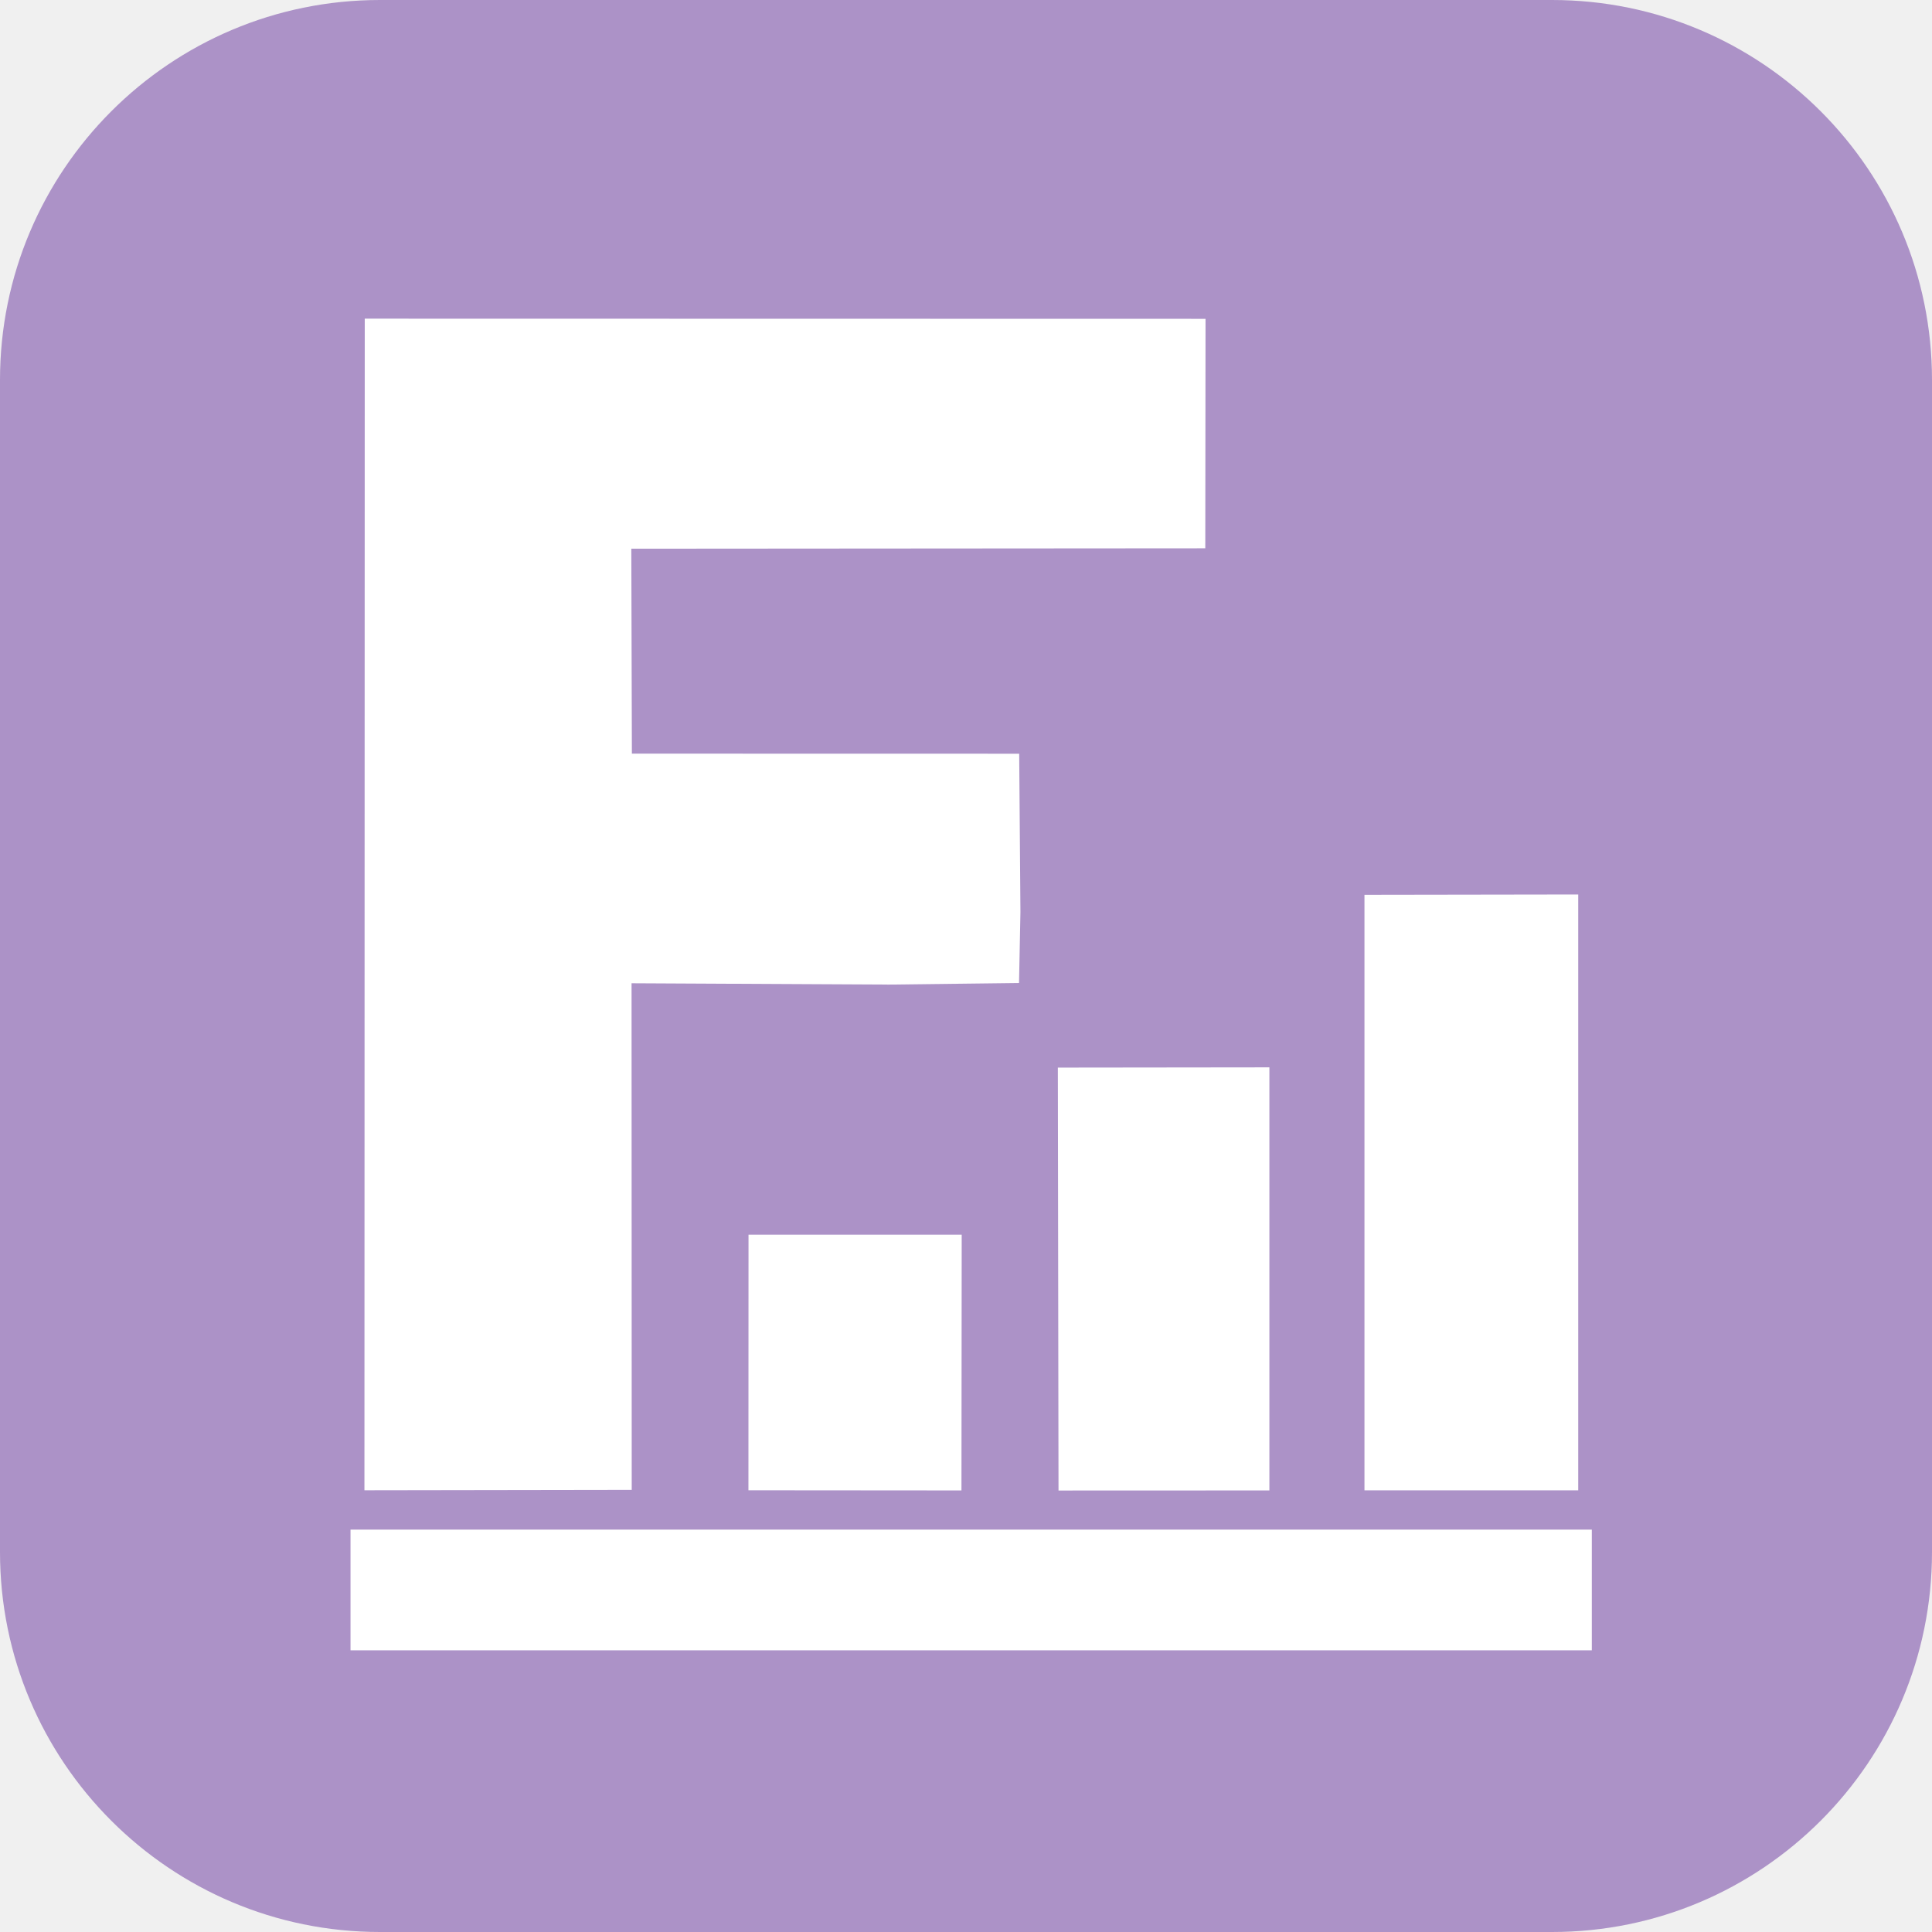
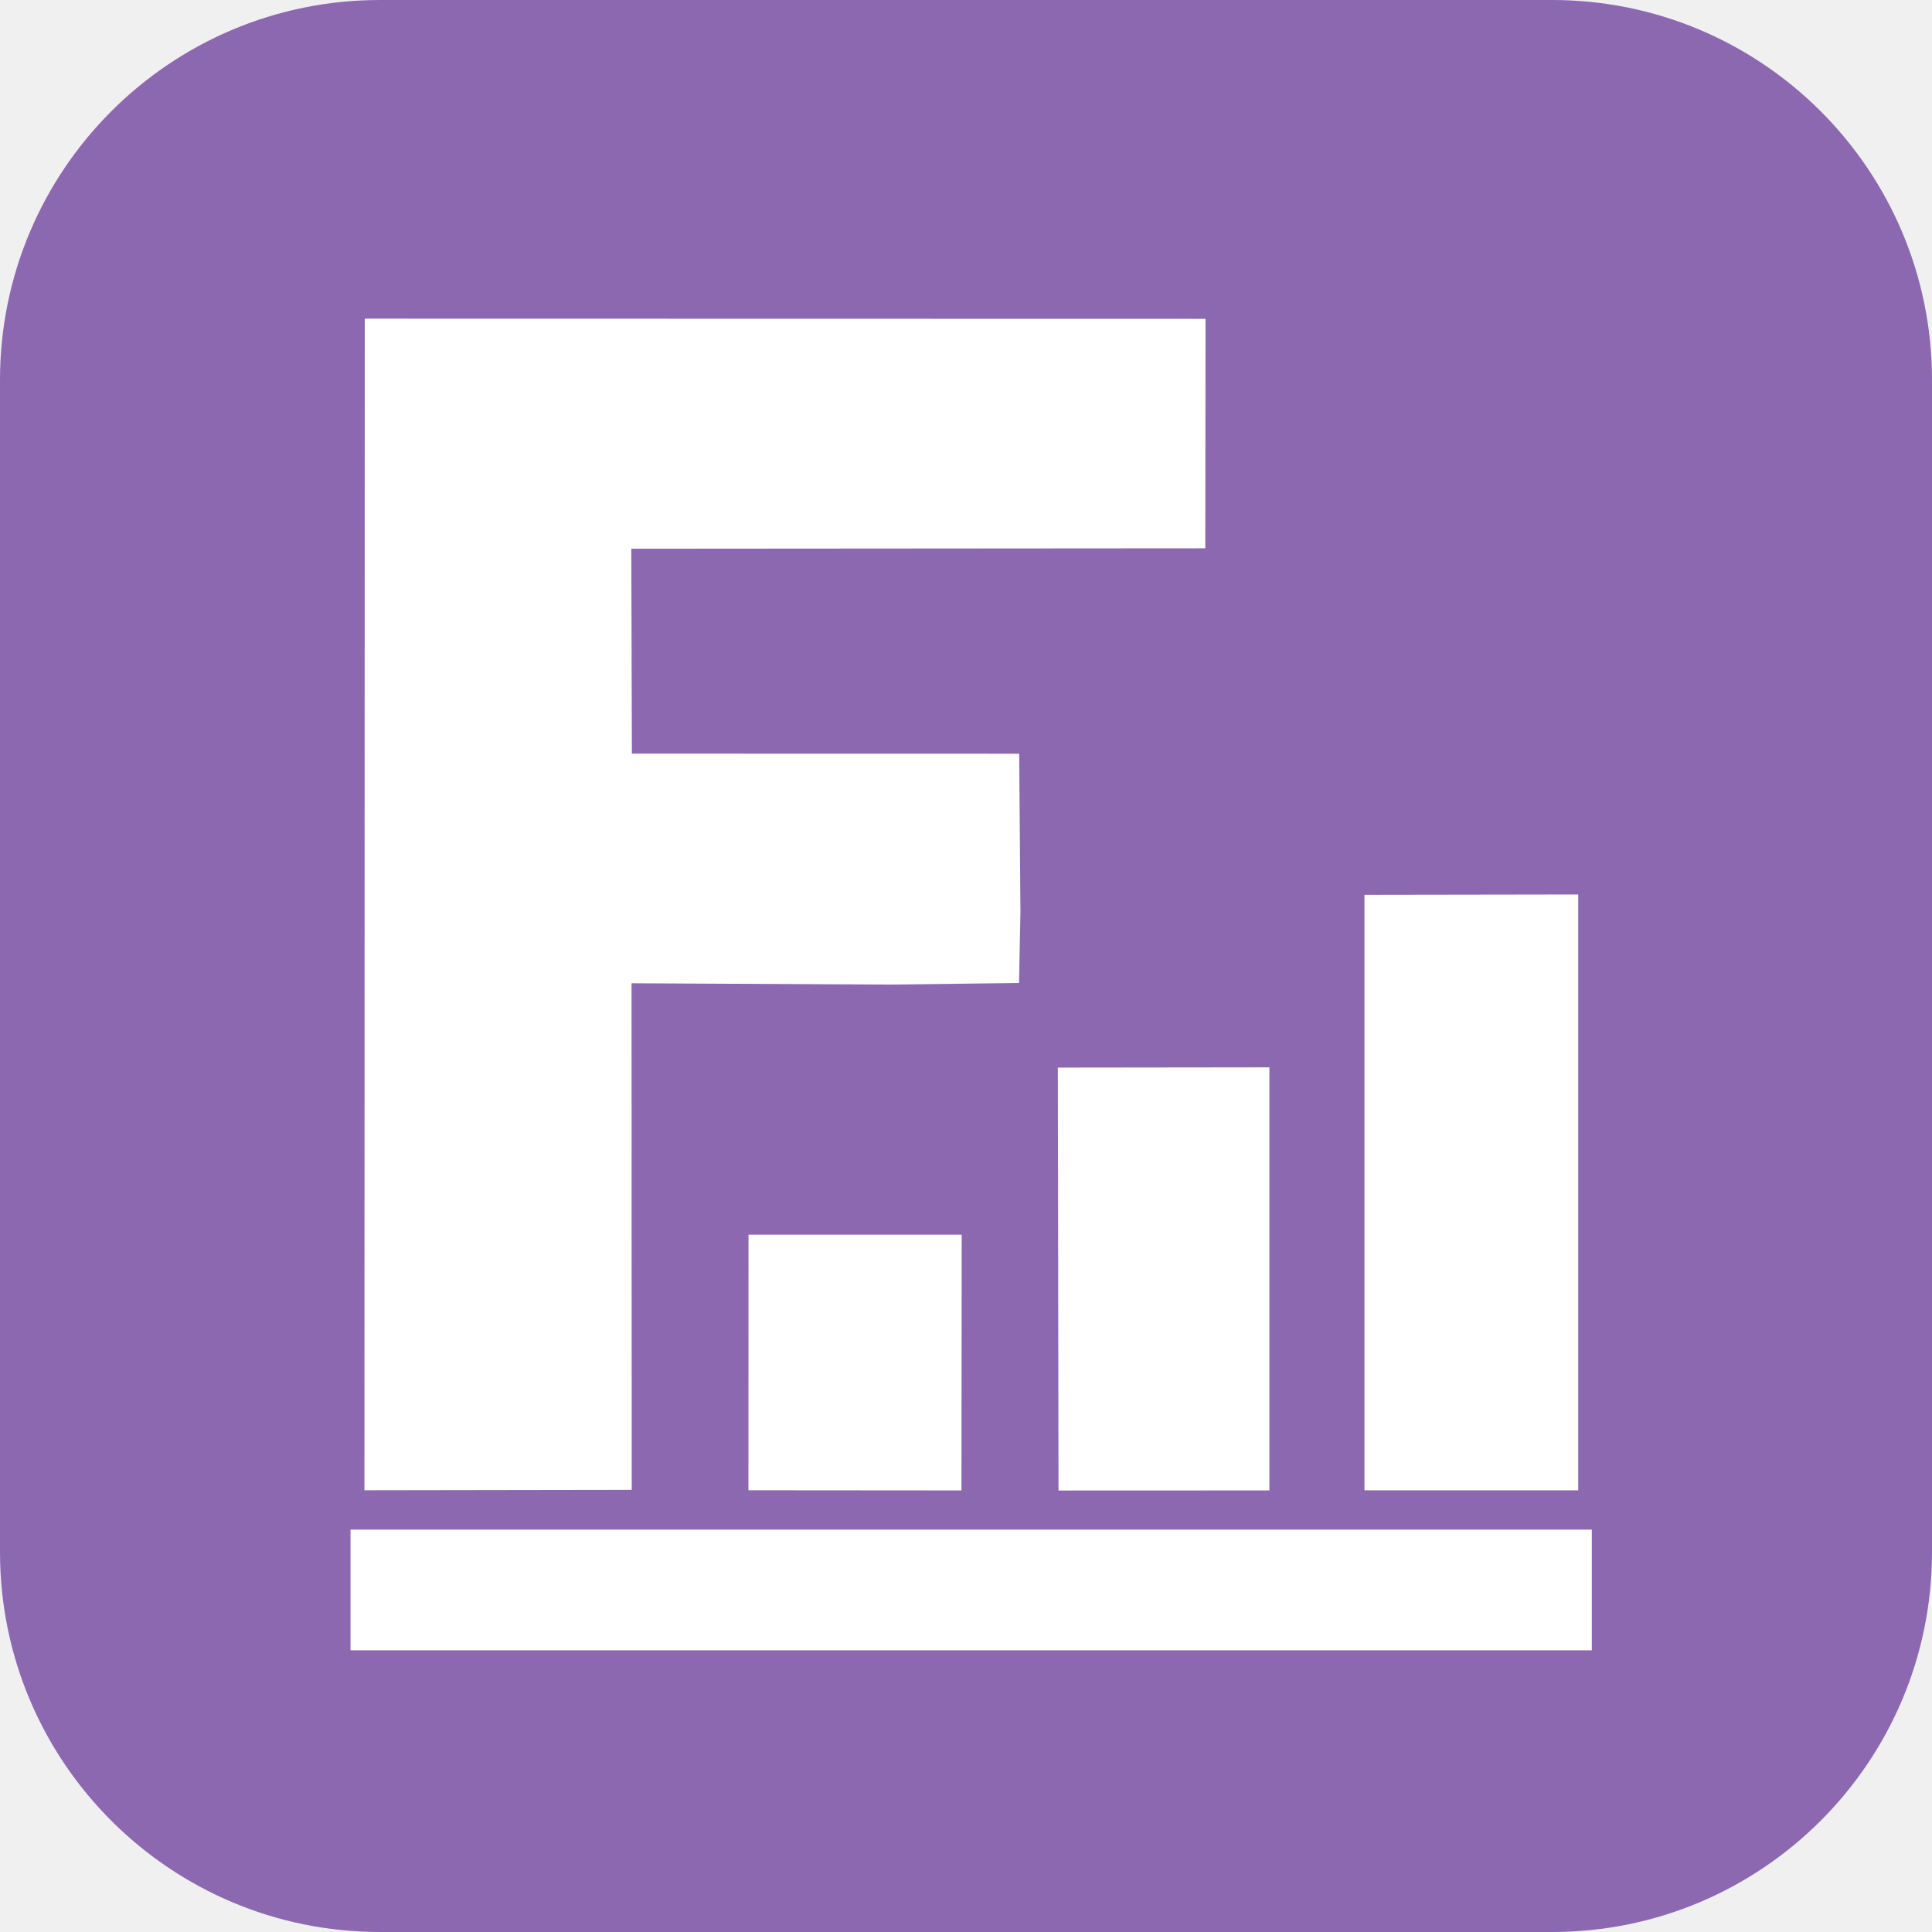
<svg xmlns="http://www.w3.org/2000/svg" viewBox="163.43 397.04 233.9 233.9" width="256" height="256" role="img" aria-labelledby="t">
-   <rect x="163.43" y="397.04" width="233.9" height="233.9" rx="46" fill="#AC92C7" />
+   <rect x="163.43" y="397.04" width="233.9" height="233.9" rx="46" fill="#8C68B1" />
  <g fill="#fff">
    <polygon points="239.91 577.41 207.55 577.46 207.59 435.62 309.38 435.64 309.35 463.42 239.86 463.47 239.93 488.28 286.82 488.29 286.97 507.48 286.8 516.05 271.08 516.24 239.89 516.08 239.91 577.41" />
    <polygon points="328.62 577.47 328.62 505.37 354.5 505.33 354.5 577.47 328.62 577.47" />
    <polygon points="291.58 577.49 291.5 526.29 317.11 526.26 317.11 577.48 291.58 577.49" />
    <polygon points="254.04 577.46 254.05 546.52 279.86 546.52 279.83 577.48 254.04 577.46" />
  </g>
  <line x1="213.17" y1="589.53" x2="348.84" y2="589.53" stroke="#fff" stroke-width="14.61" stroke-linecap="square" />
</svg>
